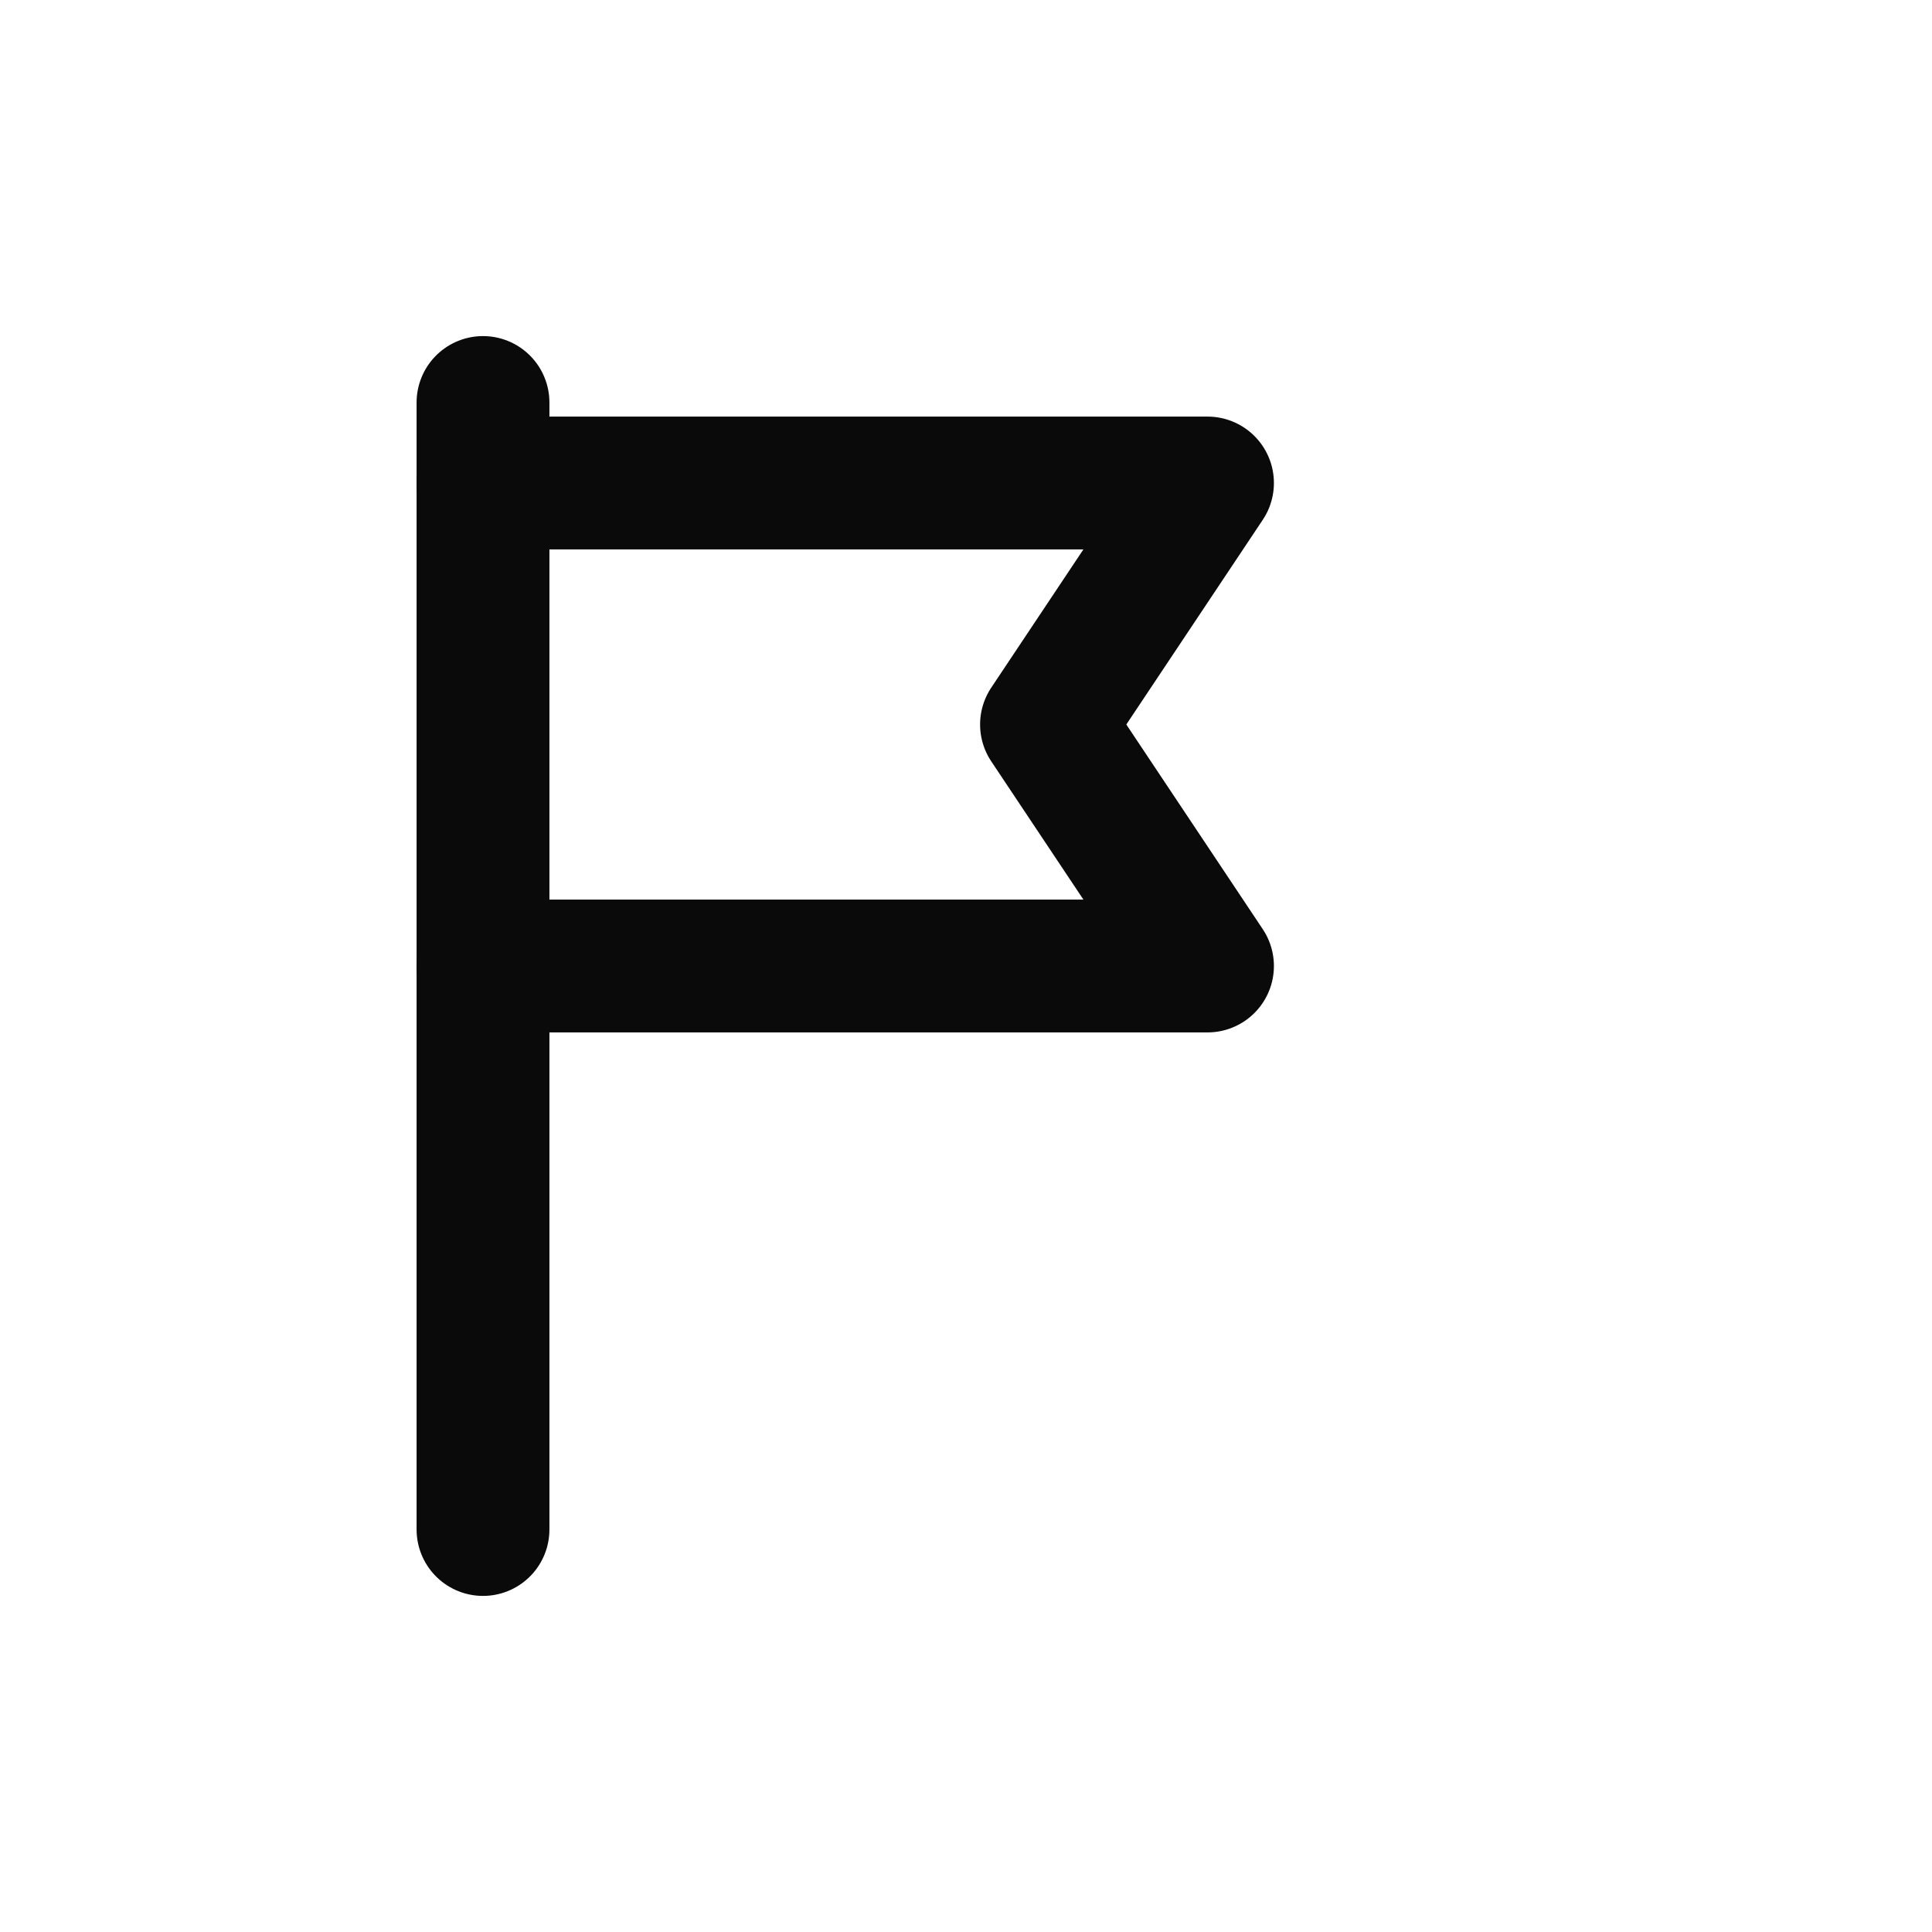
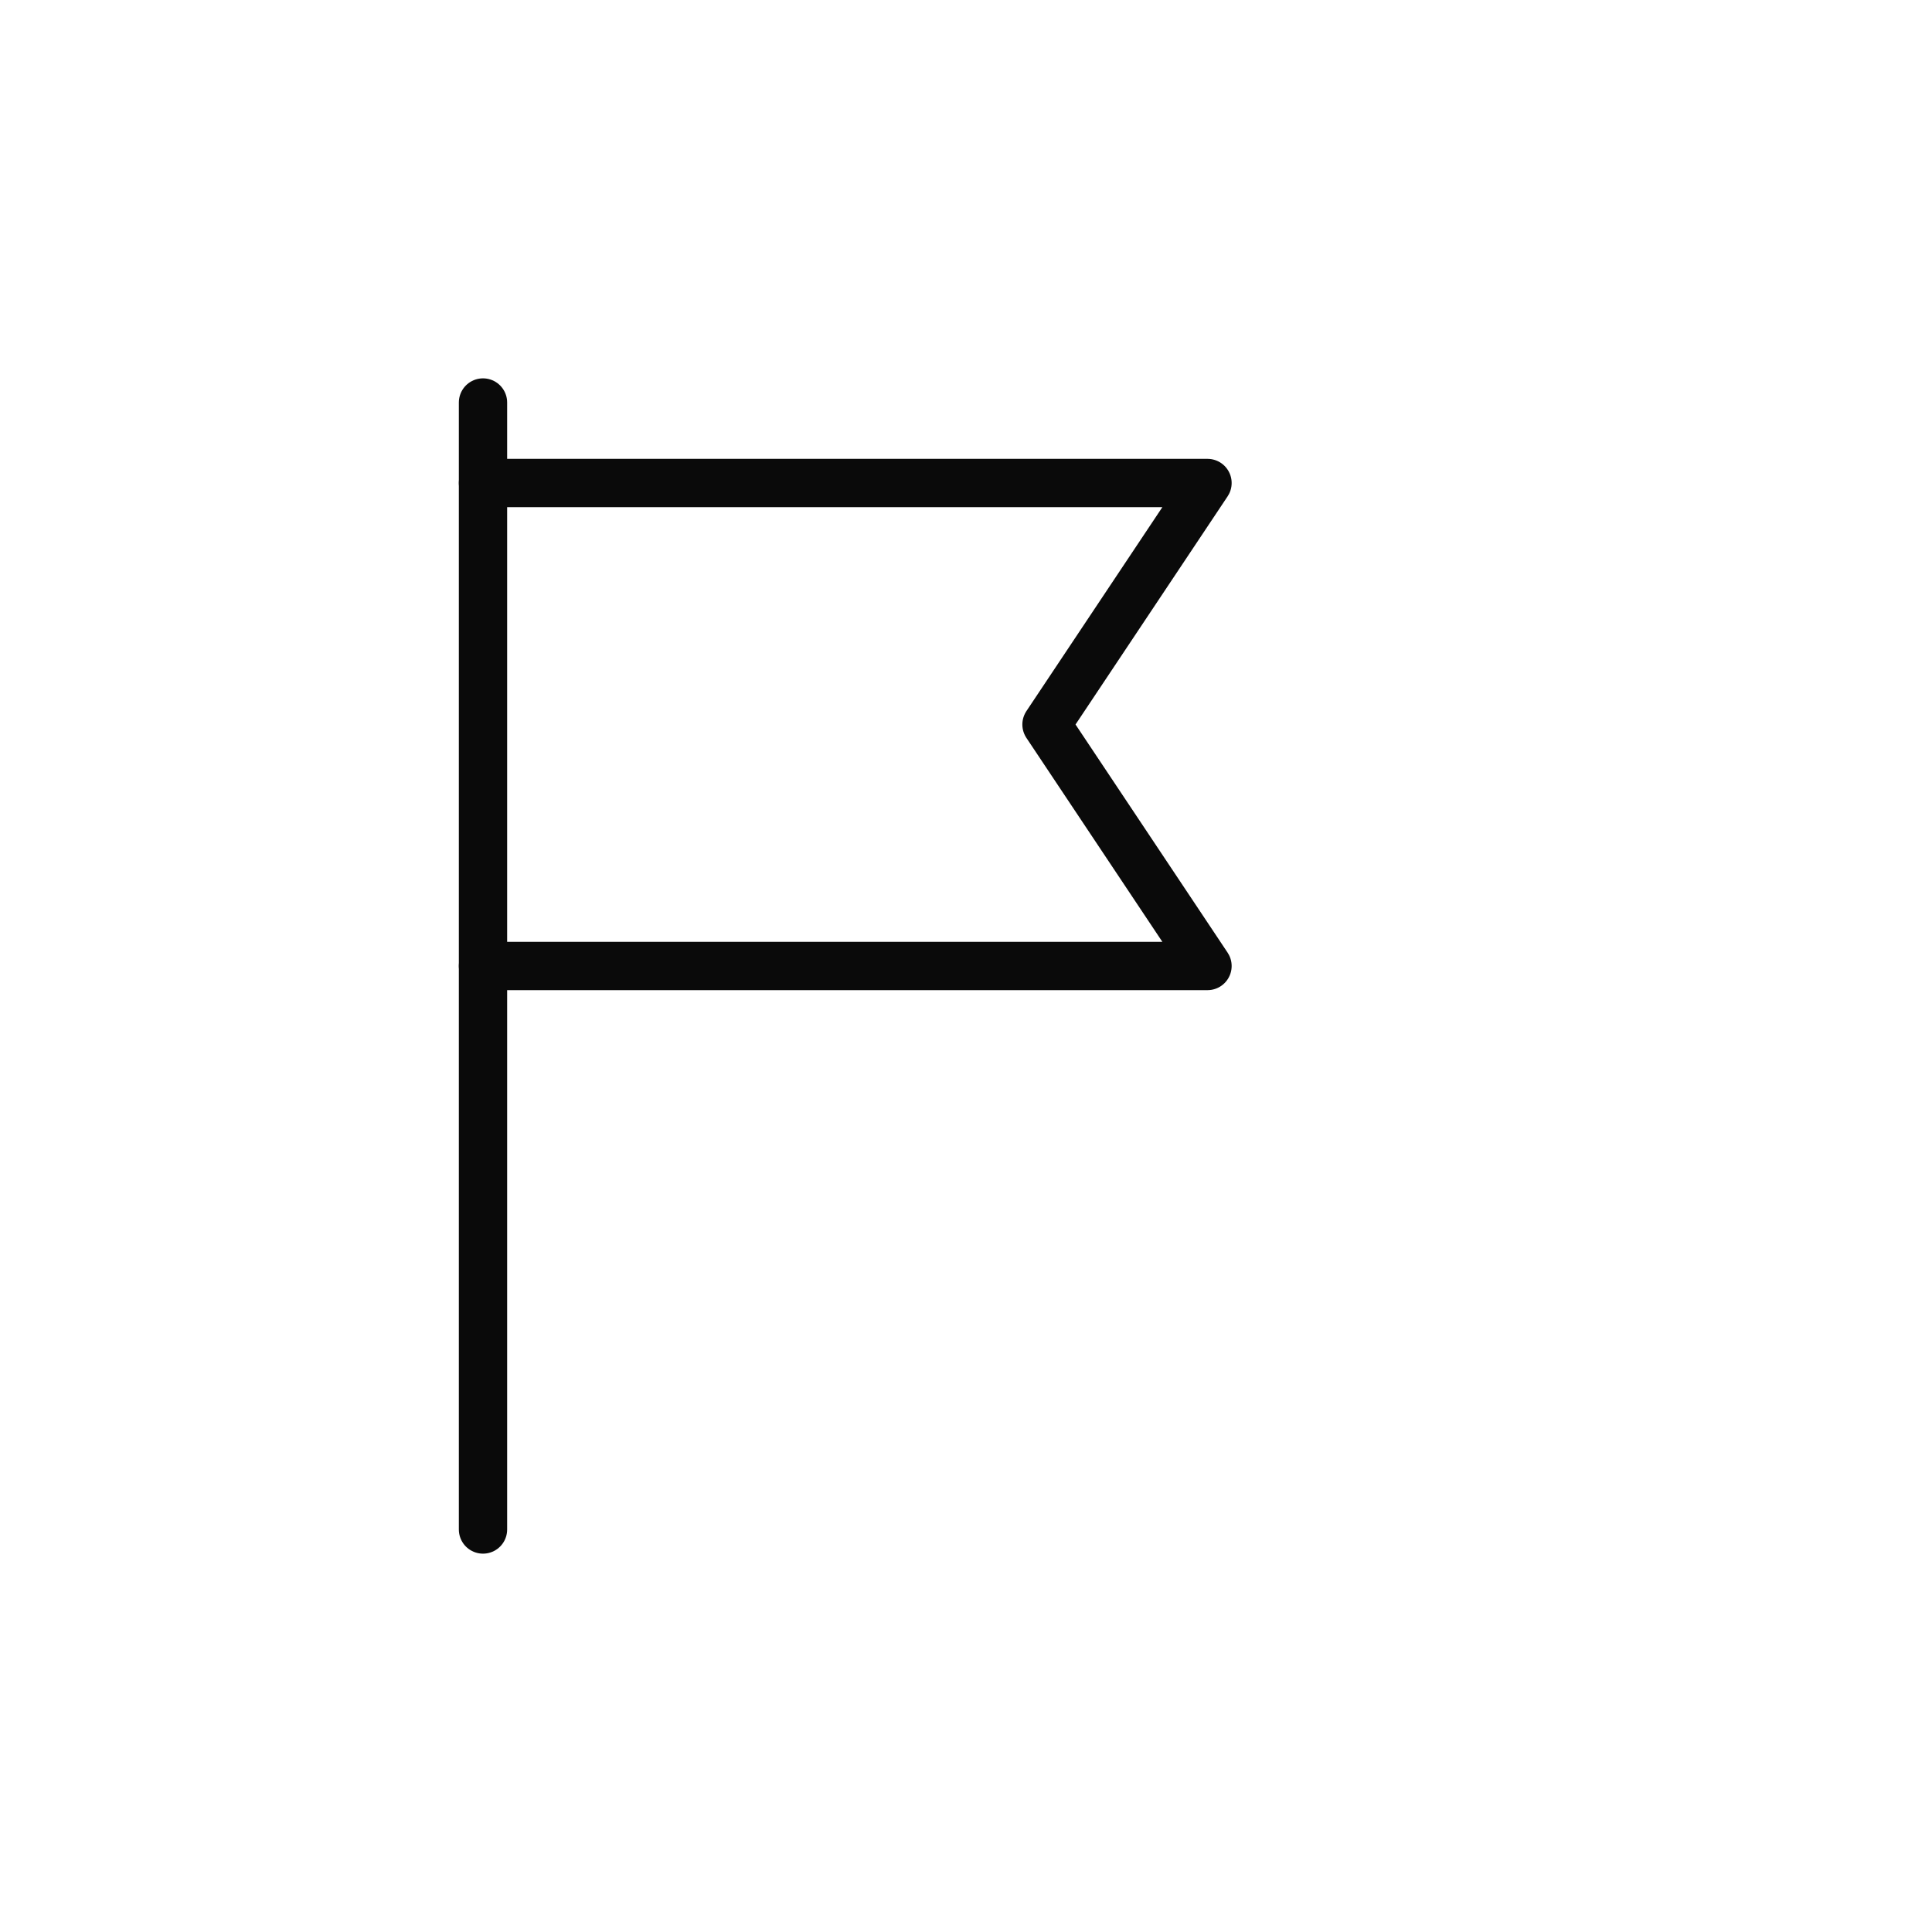
- <svg xmlns="http://www.w3.org/2000/svg" viewBox="0 0 24 24" fill="none" stroke="#0A0A0A" stroke-width="1.65" stroke-linecap="round" stroke-linejoin="round">
+ <svg xmlns="http://www.w3.org/2000/svg" viewBox="0 0 24 24" fill="none" stroke="#0A0A0A" stroke-width="0.6" stroke-linecap="round" stroke-linejoin="round">
  <path d="M6 19V5" />
  <path d="M6 6h9l-2 3 2 3H6" />
</svg>
